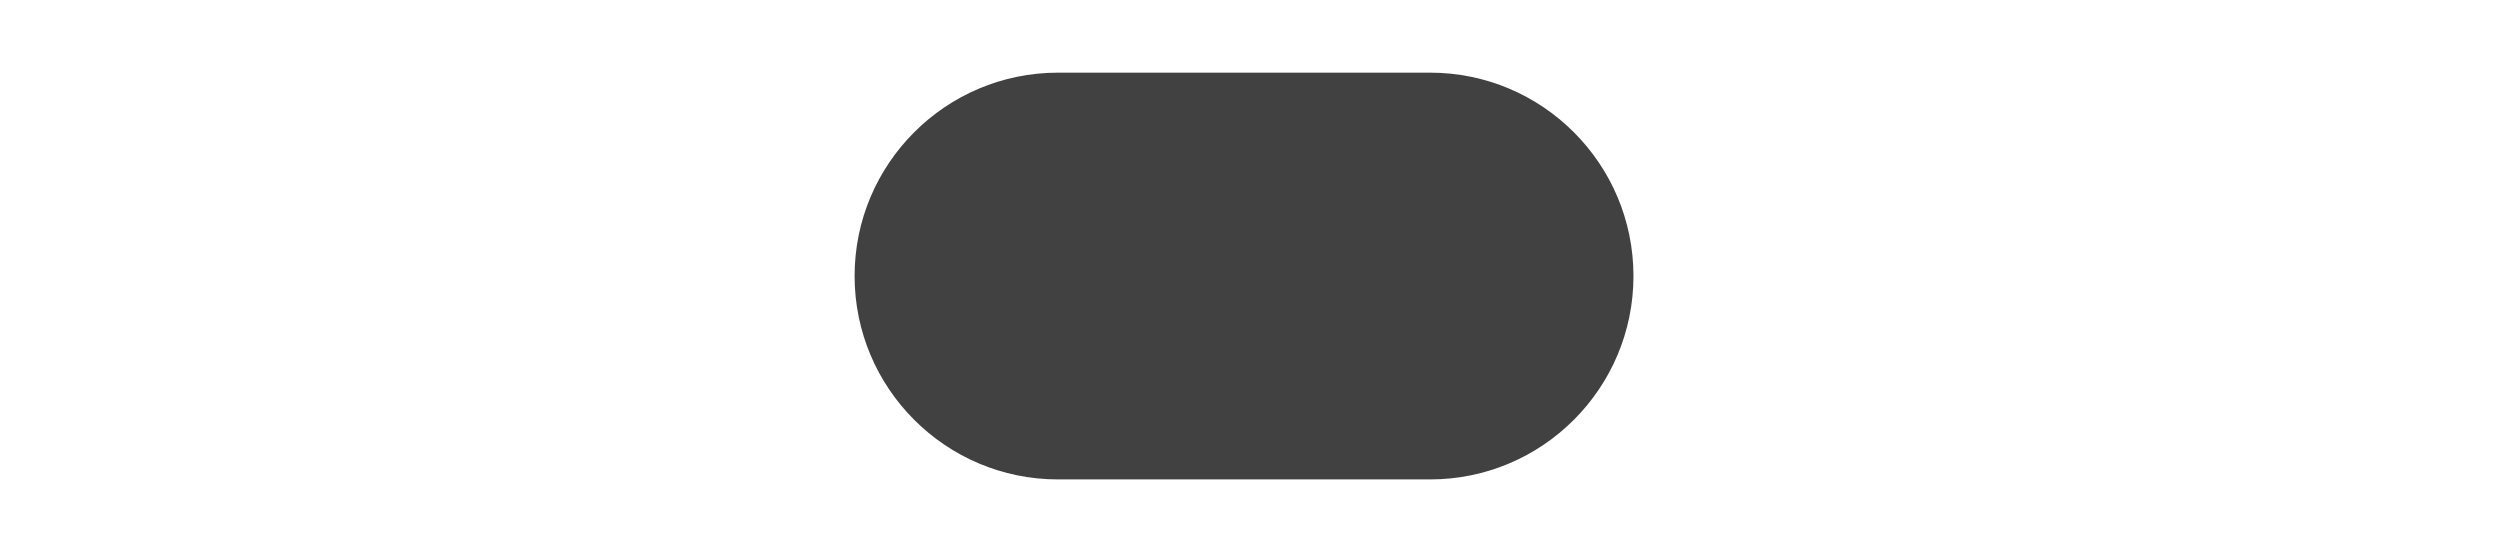
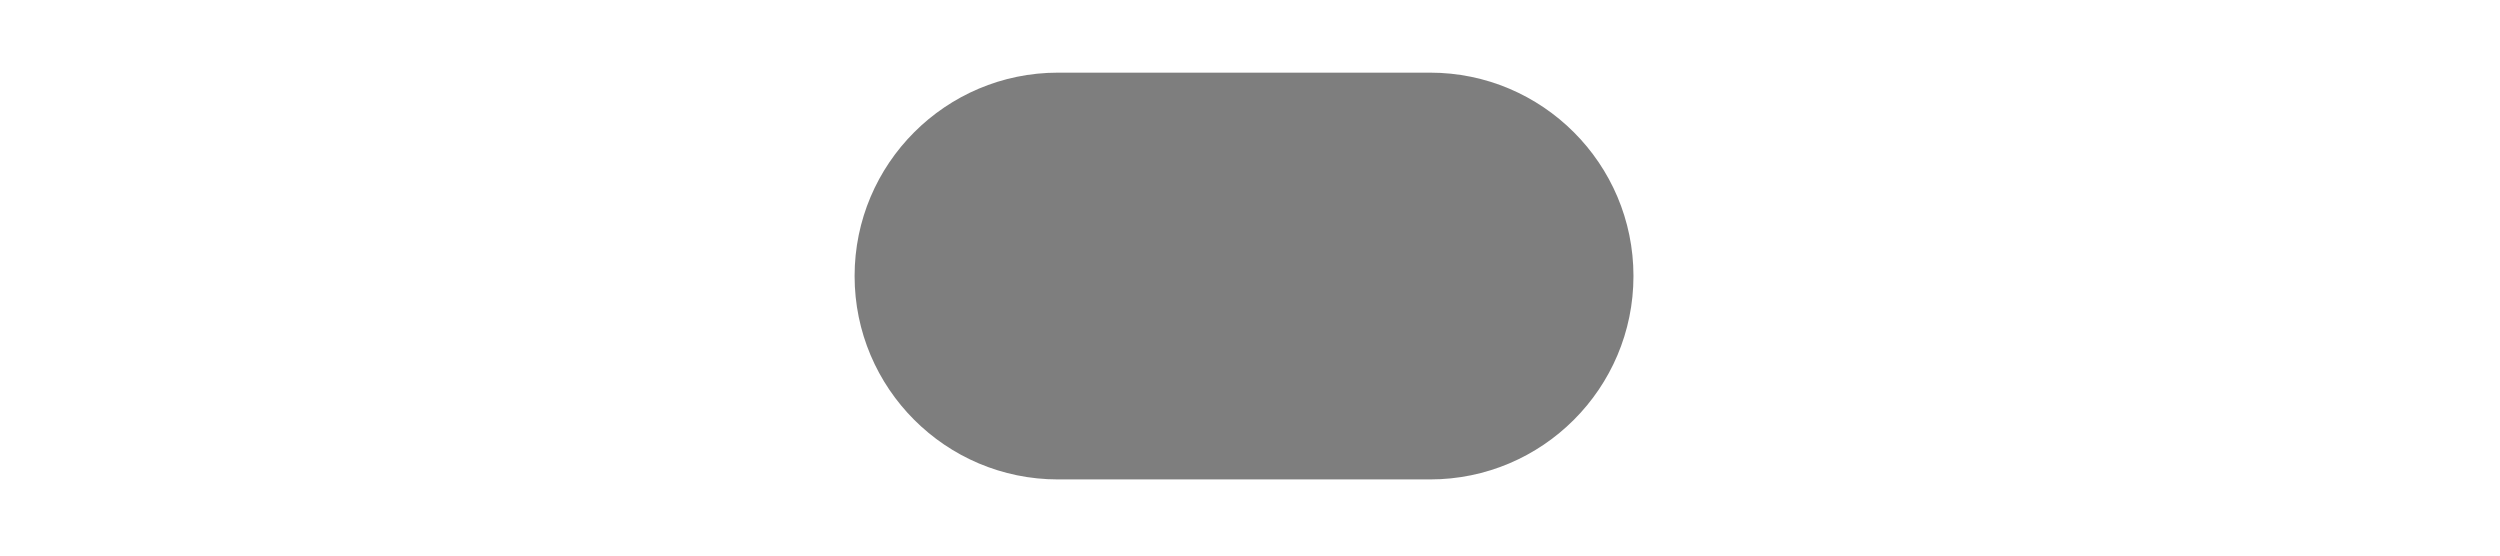
<svg xmlns="http://www.w3.org/2000/svg" width="100%" height="100%" viewBox="0 0 135 30" version="1.1" xml:space="preserve" style="fill-rule:evenodd;clip-rule:evenodd;stroke-linejoin:round;stroke-miterlimit:1.414;">
  <g />
  <rect x="-117" y="-510" width="400" height="1430" style="fill:none;" />
-   <path id="Base" d="M88.207,14.906c0,-6.062 -4.922,-10.983 -10.983,-10.983l-20.093,0c-6.061,0 -10.983,4.921 -10.983,10.983c0,6.062 4.922,10.983 10.983,10.983l20.093,0c6.061,0 10.983,-4.921 10.983,-10.983Z" style="fill:#414141;" />
+   <path id="Base" d="M88.207,14.906c0,-6.062 -4.922,-10.983 -10.983,-10.983l-20.093,0c-6.061,0 -10.983,4.921 -10.983,10.983c0,6.062 4.922,10.983 10.983,10.983l20.093,0c6.061,0 10.983,-4.921 10.983,-10.983Z" style="fill:#7e7e7e;" />
</svg>
